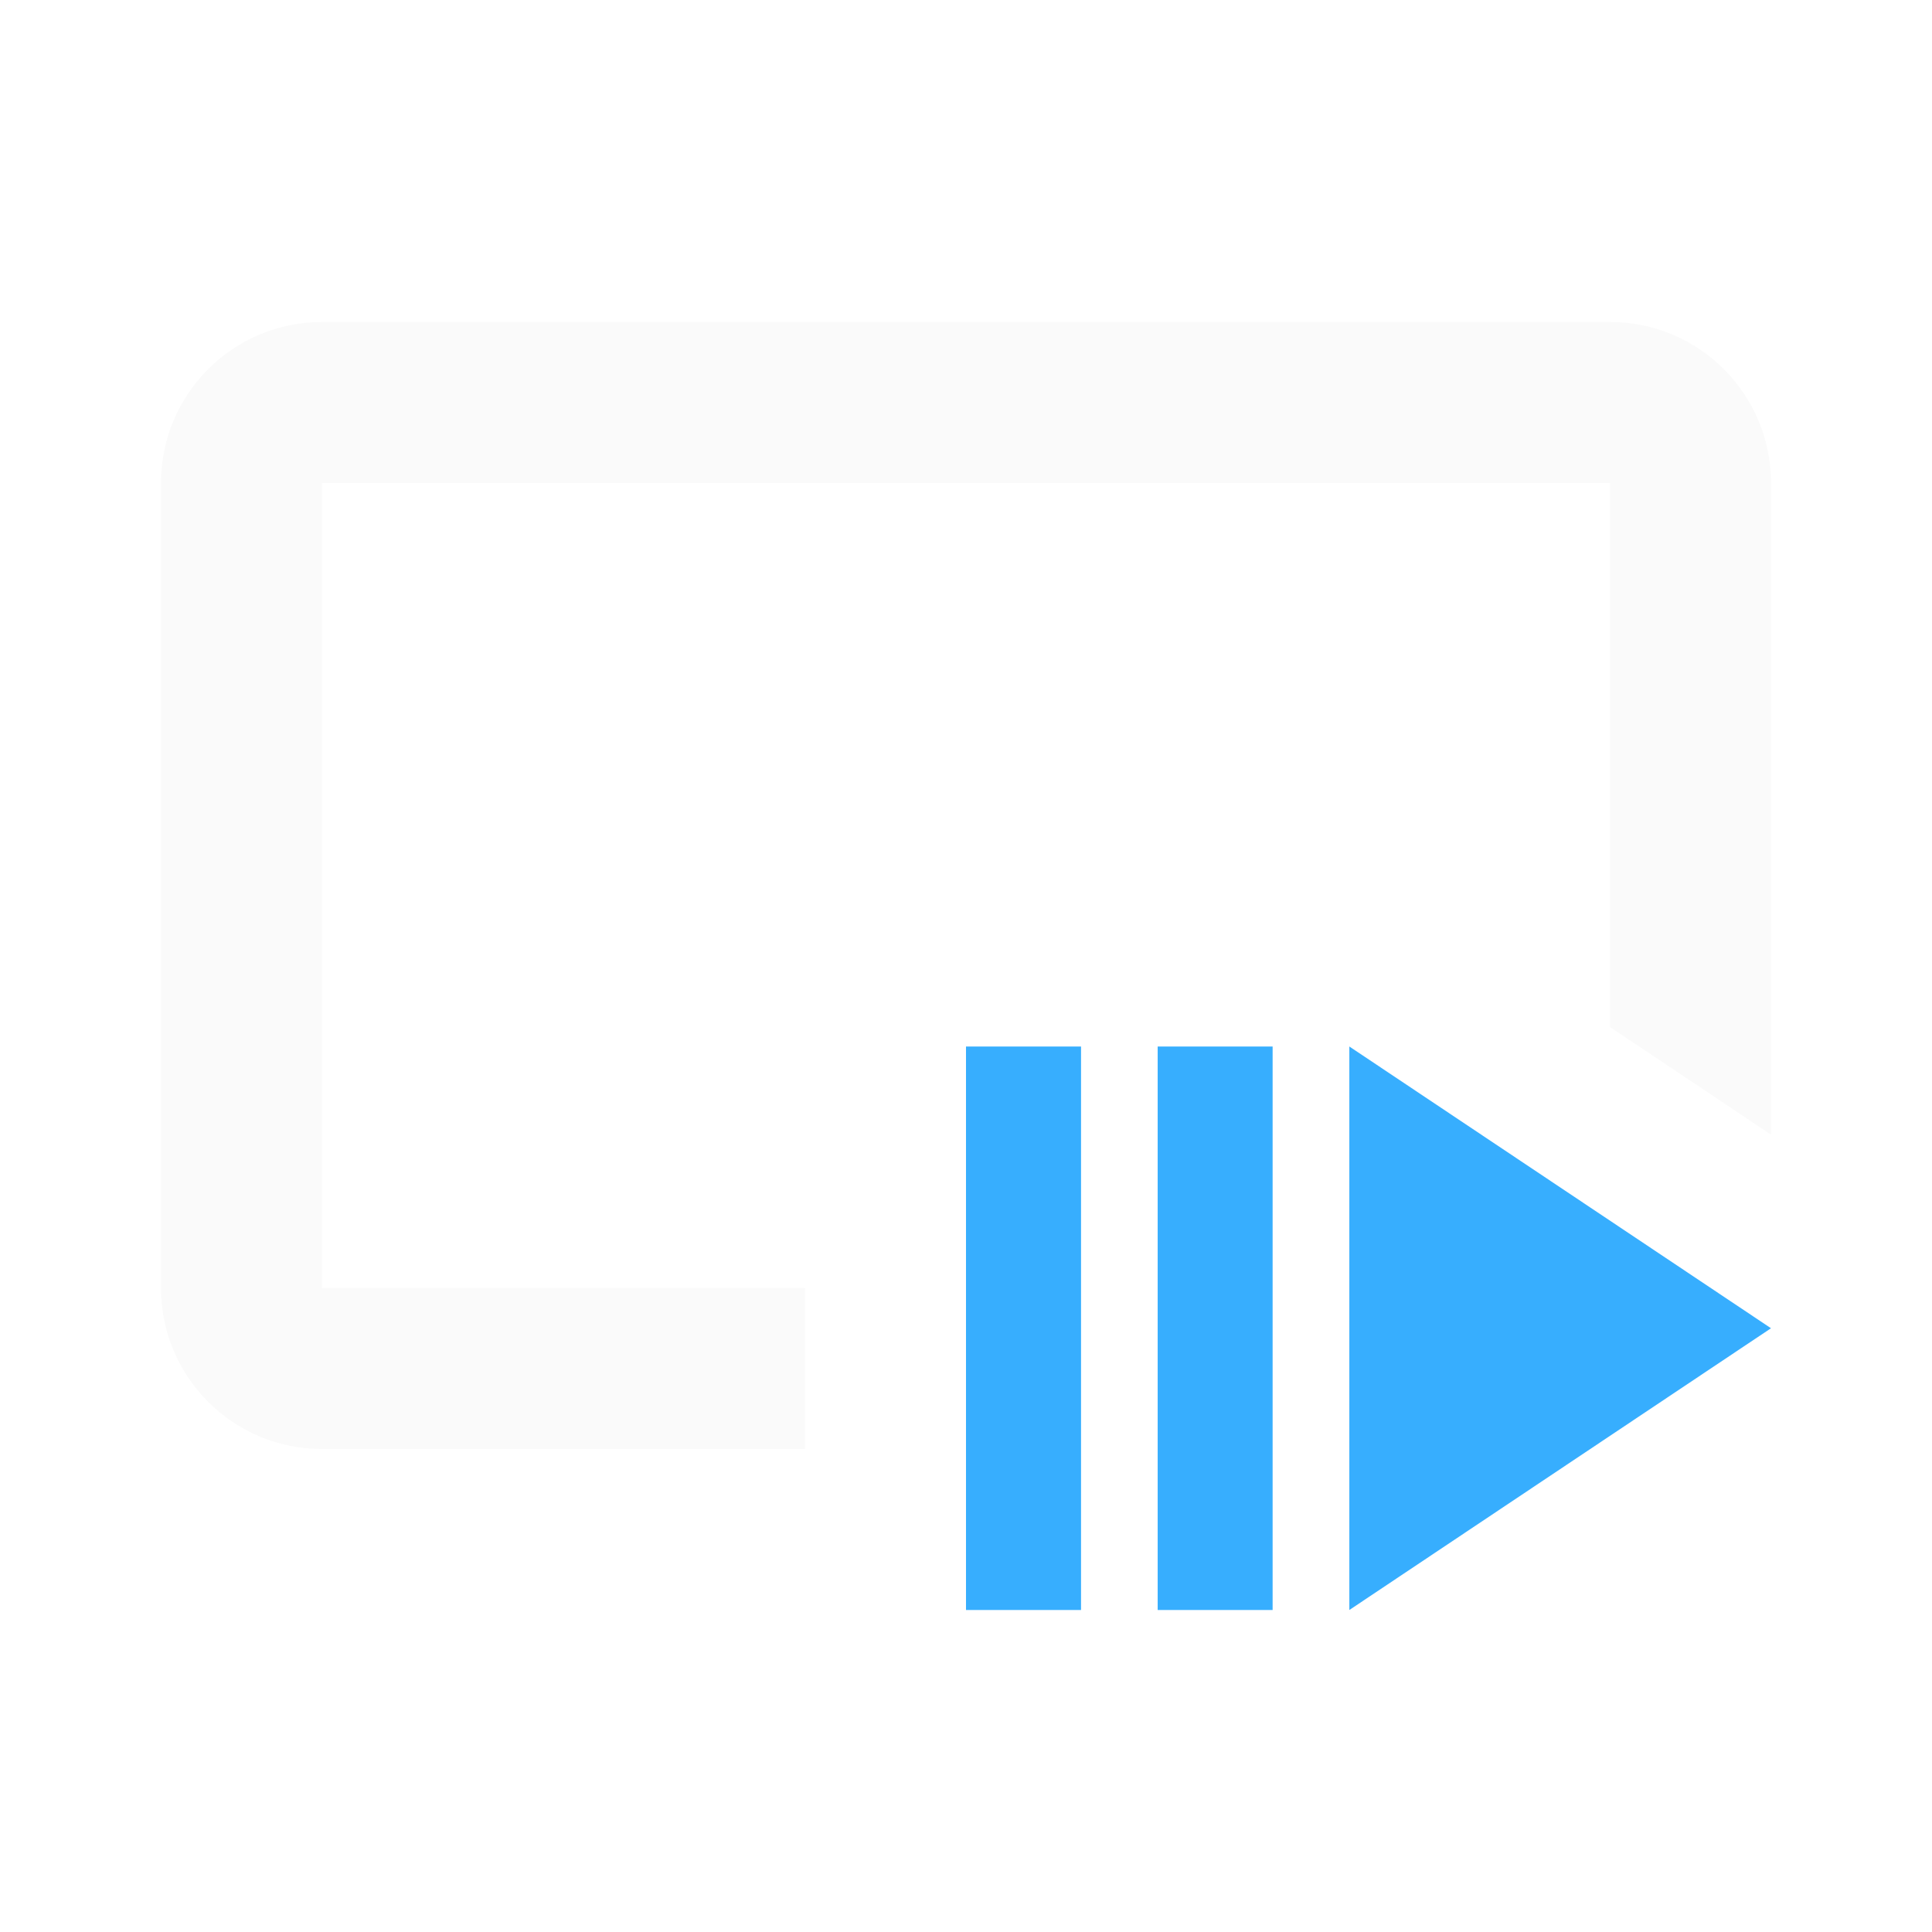
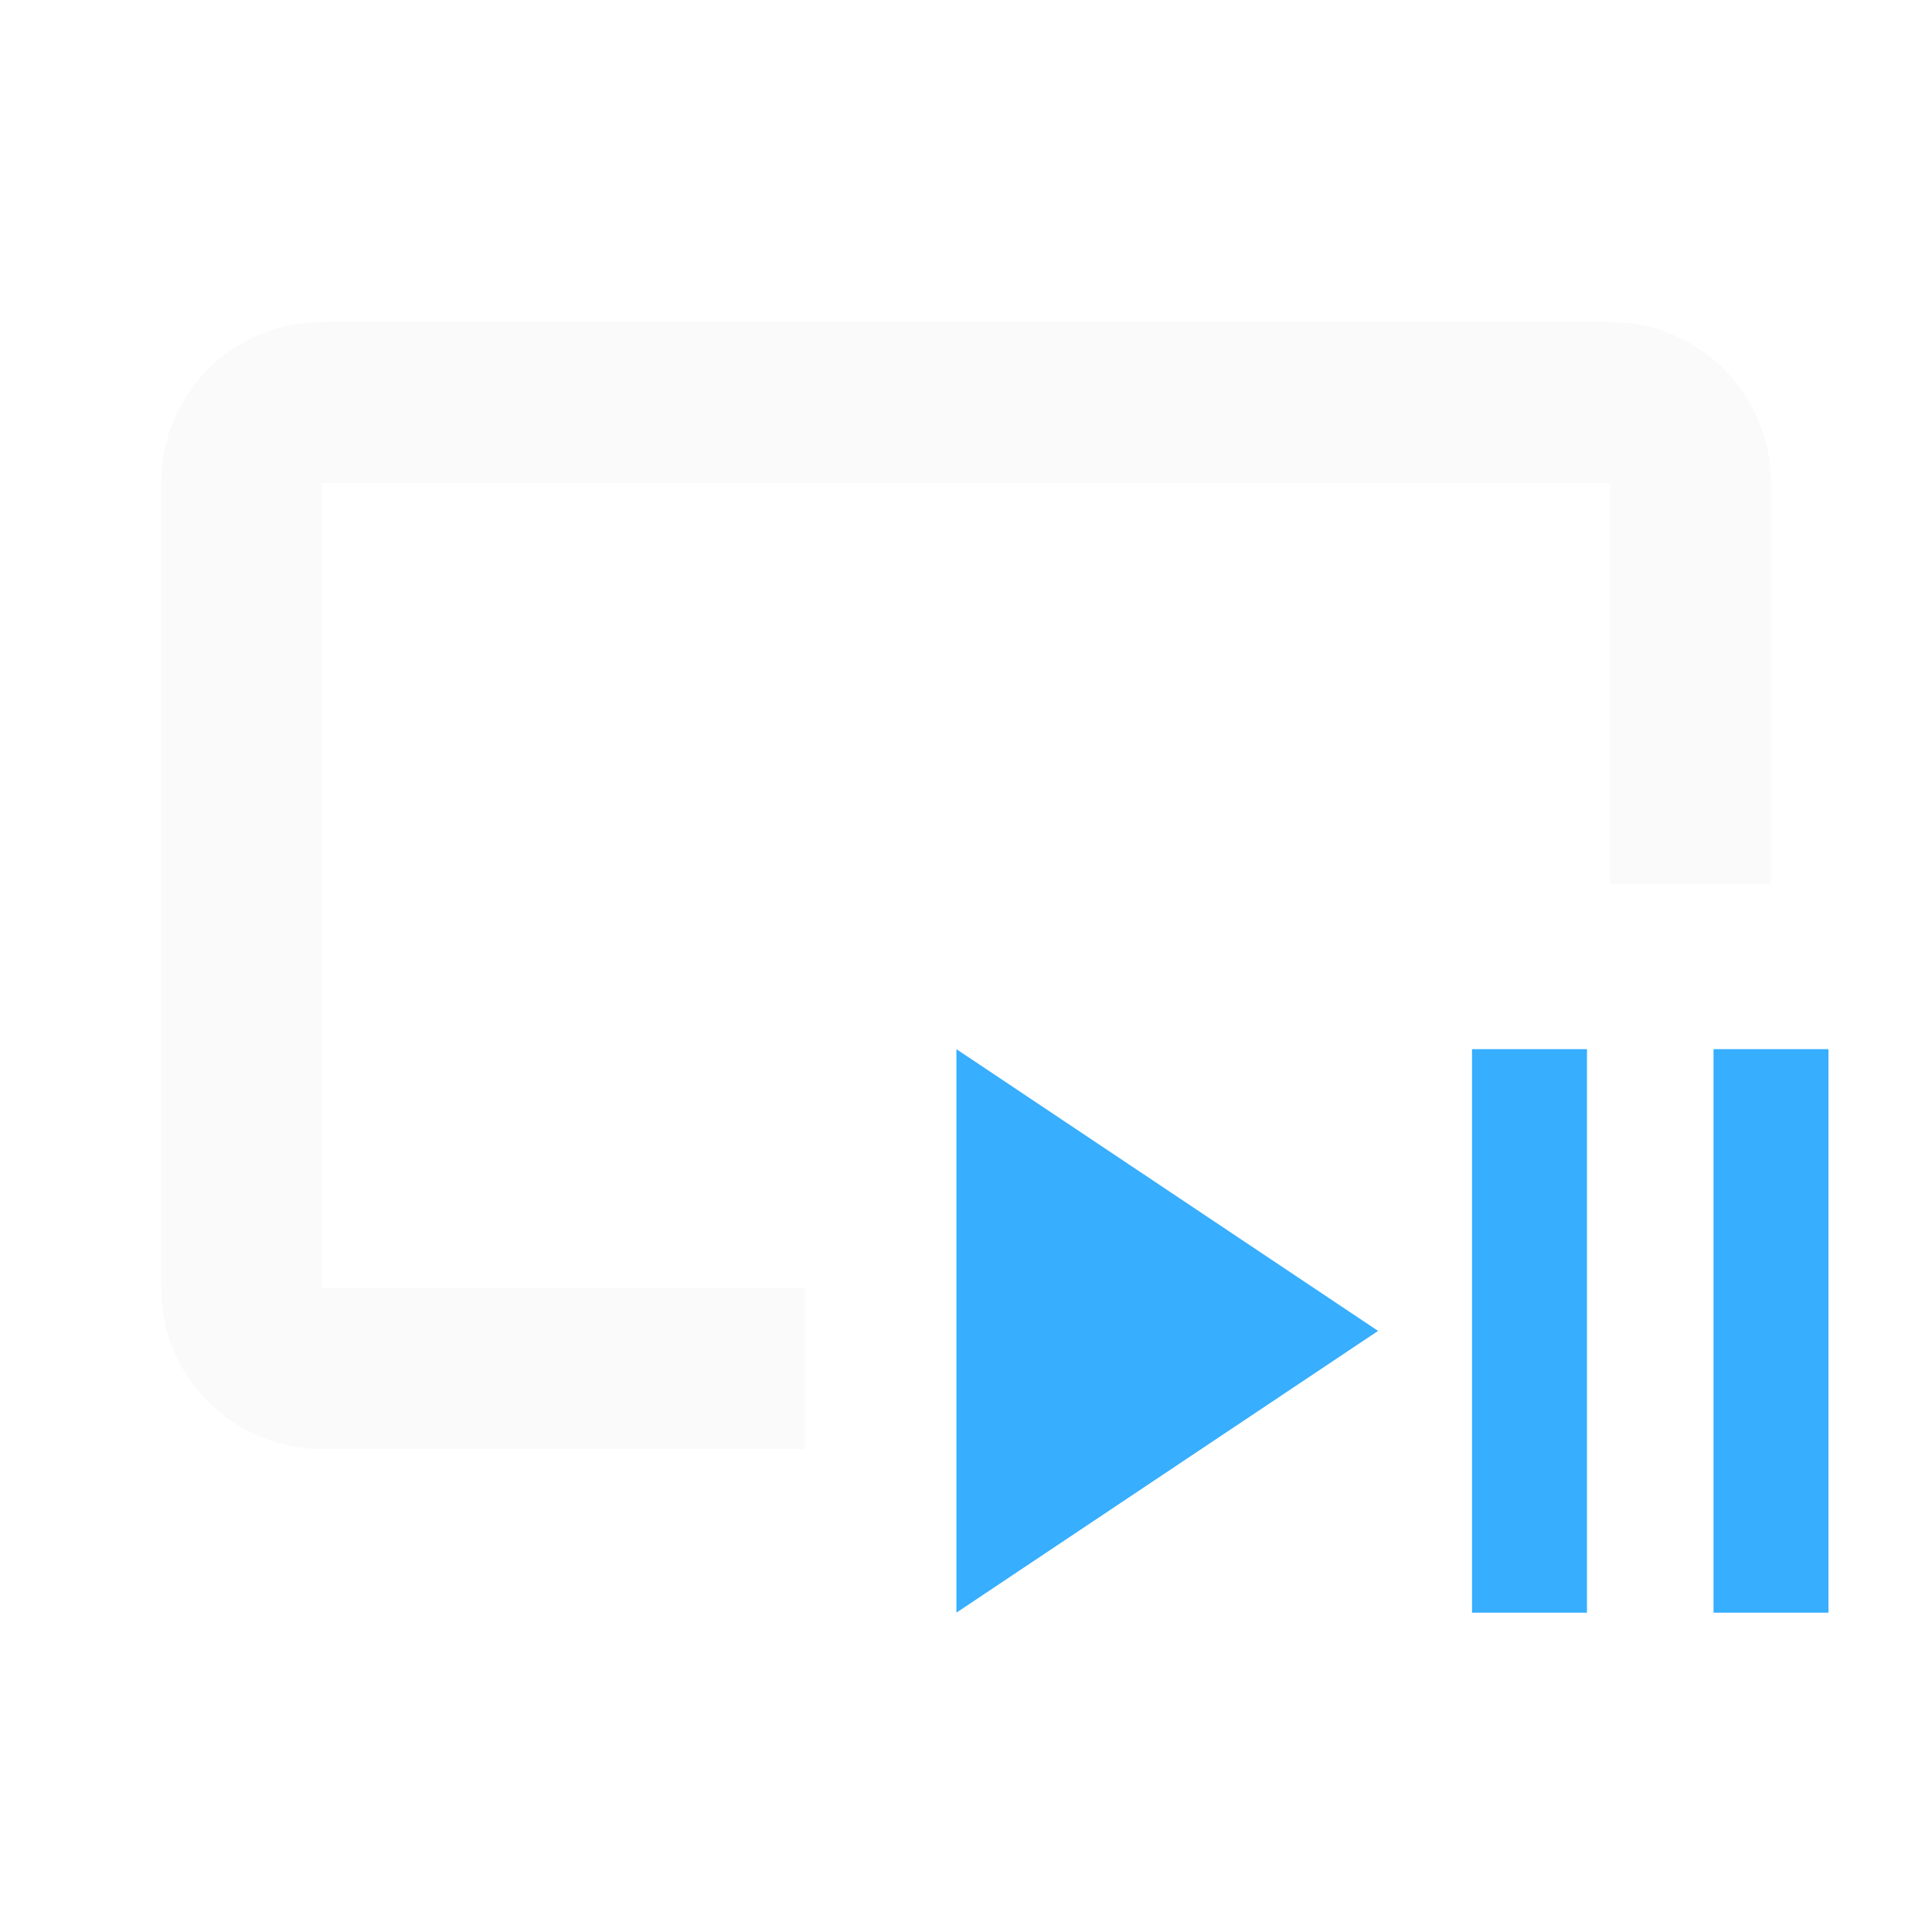
- <svg xmlns="http://www.w3.org/2000/svg" width="24" height="24" viewBox="0 0 24 24" fill="none" version="1.1" id="svg14">
-   <defs id="defs18" />
-   <path fill-rule="evenodd" clip-rule="evenodd" d="M4 6H20V12.758L22 14.095V6C22 4.895 21.105 4 20 4H4C2.895 4 2 4.895 2 6V16C2 17.105 2.895 18 4 18H10V16H4V6Z" fill="#FAFAFA" id="path10" />
-   <path d="M14.381 13H15.809V20H14.381V13ZM16.762 13L22 16.5L16.762 20V13ZM12 13H13.429V20H12V13Z" fill="#37AEFE" id="path12" />
+ <svg xmlns="http://www.w3.org/2000/svg" width="24" height="24" fill="none">
+   <path fill="#fafafa" fill-rule="evenodd" d="M4 6h16v4.982h2V6a2 2 0 0 0-2-2H4a2 2 0 0 0-2 2v10a2 2 0 0 0 2 2h6v-2H4Z" clip-rule="evenodd" />
+   <path d="M19.714 13.033h-1.428v7h1.428zm3 0h-1.428v7h1.428zm-10.833 0 5.238 3.5-5.238 3.5z" style="fill:#37aefe;stroke-width:1" />
</svg>
